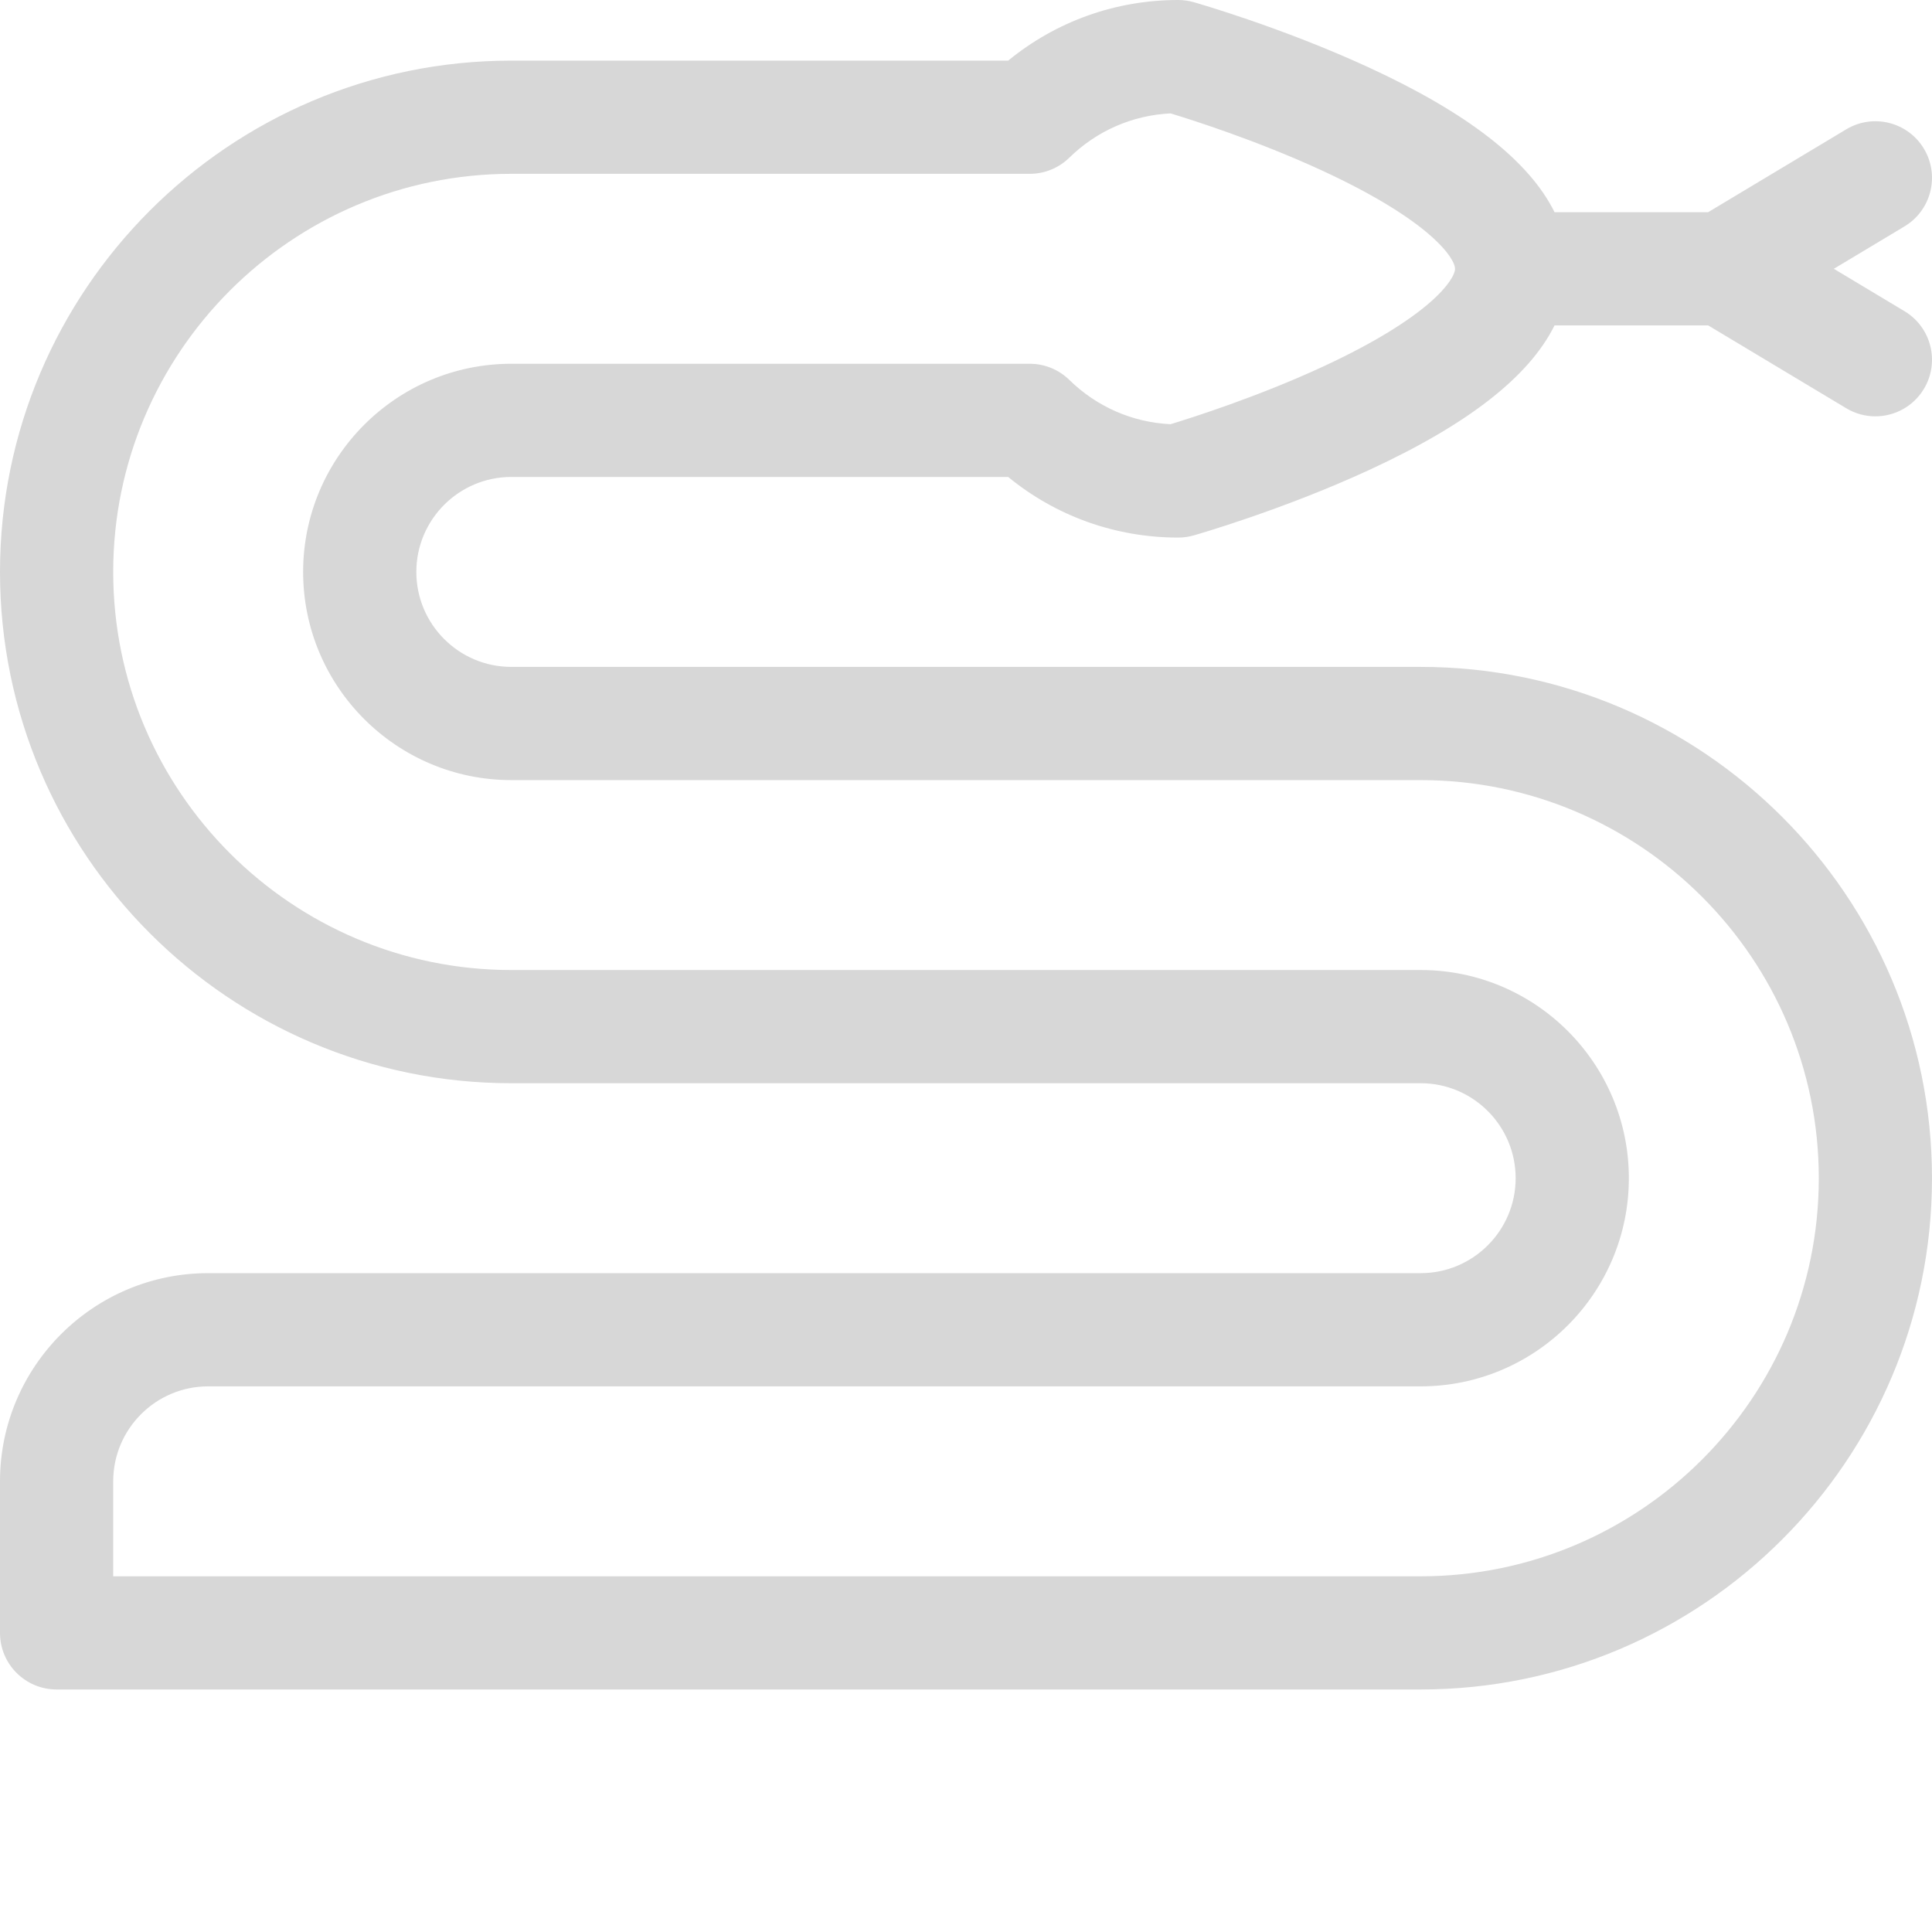
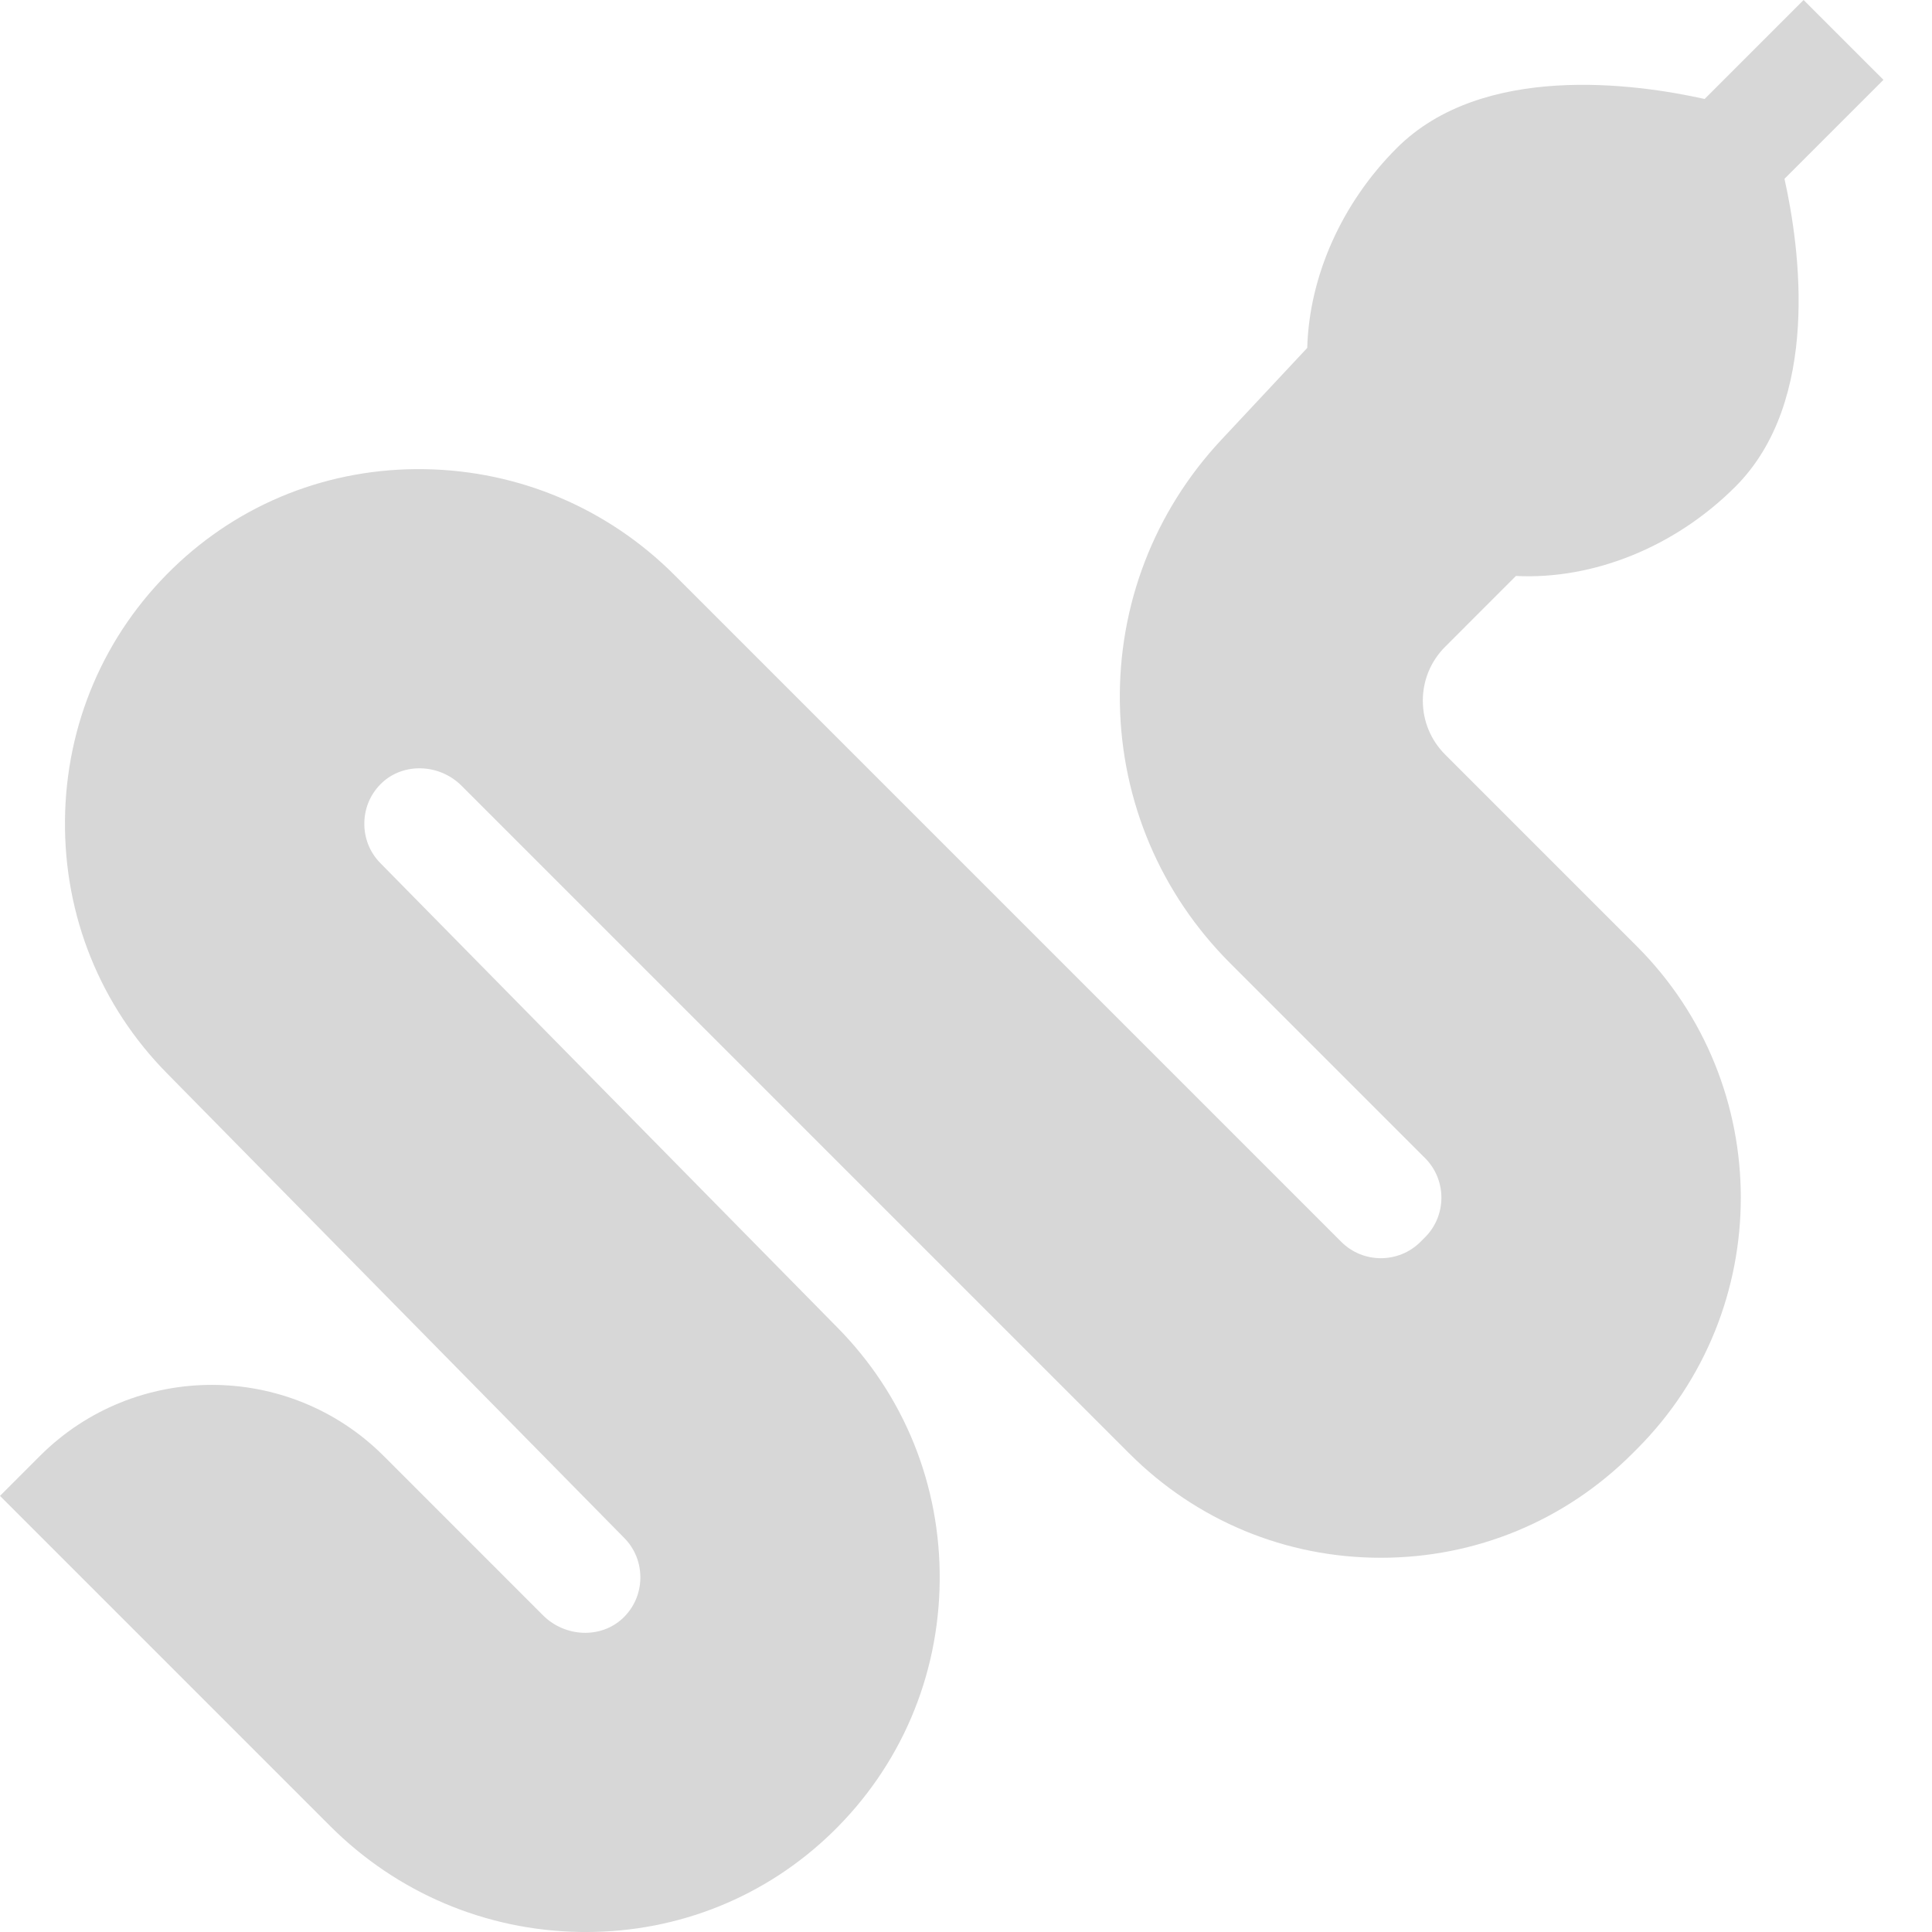
<svg xmlns="http://www.w3.org/2000/svg" version="1.1" width="512" height="512" x="0" y="0" viewBox="0 0 512 512" style="enable-background:new 0 0 512 512" xml:space="preserve" class="">
  <g>
-     <path d="m376.5 176.734h-241c-13.879 0-25.168-11.289-25.168-25.168 0-13.875 11.289-25.168 25.168-25.168h131.676c12.695 10.406 28.469 16.066 45.059 16.066 1.387 0 2.77-.191 4.109-.574.945-.27 23.469-6.73 46.348-17.27 26.234-12.086 42.52-24.75 49.281-38.387h40.703l36.605 21.961c2.414 1.449 5.074 2.141 7.703 2.141 5.094 0 10.062-2.598 12.875-7.285 4.262-7.105 1.961-16.316-5.145-20.578l-18.73-11.238 18.73-11.238c7.102-4.262 9.406-13.477 5.145-20.582-4.262-7.102-13.477-9.406-20.578-5.145l-36.605 21.965h-40.703c-6.762-13.641-23.047-26.305-49.281-38.387-22.879-10.543-45.402-17.004-46.348-17.273-1.34-.383-2.723-.574-4.109-.574-16.59 0-32.363 5.664-45.059 16.066h-131.676c-74.715 0-135.5 60.785-135.5 135.5s60.785 135.5 135.5 135.5h241c13.875 0 25.164 11.289 25.164 25.168 0 13.875-11.289 25.164-25.164 25.164h-321.332c-30.422 0-55.168 24.75-55.168 55.168v40.168c0 8.281 6.715 14.996 15 14.996h361.5c74.715 0 135.496-60.781 135.496-135.496s-60.781-135.5-135.496-135.5zm0 241h-346.5v-25.168c0-13.879 11.289-25.168 25.168-25.168h321.332c30.418 0 55.164-24.746 55.164-55.164 0-30.422-24.746-55.168-55.164-55.168h-241c-58.172 0-105.5-47.328-105.5-105.5s47.328-105.5 105.5-105.5h137.395c3.926 0 7.691-1.539 10.496-4.285 7.273-7.125 16.73-11.246 26.824-11.73 5.832 1.77 22.949 7.223 39.926 15.043 29.09 13.398 35.457 23.414 35.457 26.141 0 2.711-6.32 12.668-35.18 26.008-17 7.859-34.336 13.387-40.207 15.176-10.09-.484-19.551-4.609-26.82-11.734-2.805-2.746-6.57-4.285-10.496-4.285h-137.395c-30.418 0-55.168 24.75-55.168 55.168 0 30.418 24.75 55.168 55.168 55.168h241c58.172 0 105.5 47.324 105.5 105.5 0 58.172-47.328 105.5-105.5 105.5zm0 0" fill="#d7d7d7" data-original="#000000" style="" class="" />
+     <path d="m401.742 152.637c20.48 1.016 42.137-7.645 58.145-23.656 22.746-22.742 17.094-63.289 13.02-81.59l26.23-26.23-21.164-21.16-26.227 26.227c-18.305-4.074-58.852-9.727-81.594 13.02-14.613 14.609-23.191 33.977-23.723 52.957l-22.77 24.352c-17.77 19-27.316 43.793-26.883 69.805.438 26.012 10.809 50.473 29.203 68.867l51.664 51.664c5.793 5.793 5.793 15.215 0 21.012l-1.188 1.188c-5.793 5.793-15.219 5.793-21.012 0l-176.703-176.707c-17.68-17.68-41.176-27.641-66.16-28.051-25.223-.414-48.914 8.938-66.832 26.336-18.141 17.609-28.273 41.285-28.527 66.664-.258 25.387 9.387 49.266 27.129 67.203l121.082 123.039c2.832 2.863 4.348 6.68 4.266 10.754-.082 4.062-1.754 7.816-4.707 10.57-5.777 5.391-15.238 5.02-21.086-.828l-42.227-42.23c-25.117-25.113-65.984-25.113-91.102 0l-10.578 10.582 87.512 87.512c17.68 17.68 41.176 27.645 66.16 28.055.535.008 1.062.012 1.598.012 24.582 0 47.695-9.324 65.234-26.352 18.137-17.609 28.27-41.281 28.527-66.66.258-25.391-9.387-49.266-27.133-67.207l-121.082-123.039c-2.832-2.863-4.344-6.68-4.262-10.754.082-4.062 1.754-7.816 4.703-10.57 5.777-5.391 15.238-5.02 21.086.828l176.973 176.973c17.797 17.797 41.461 27.602 66.633 27.602s48.84-9.805 66.637-27.602l1.191-1.191c36.742-36.742 36.742-96.527 0-133.27l-50.793-50.793c-3.816-3.816-5.918-8.891-5.918-14.285 0-5.398 2.102-10.469 5.918-14.285zm0 0" fill="#d7d7d7" data-original="#000000" style="" class="" />
  </g>
</svg>
